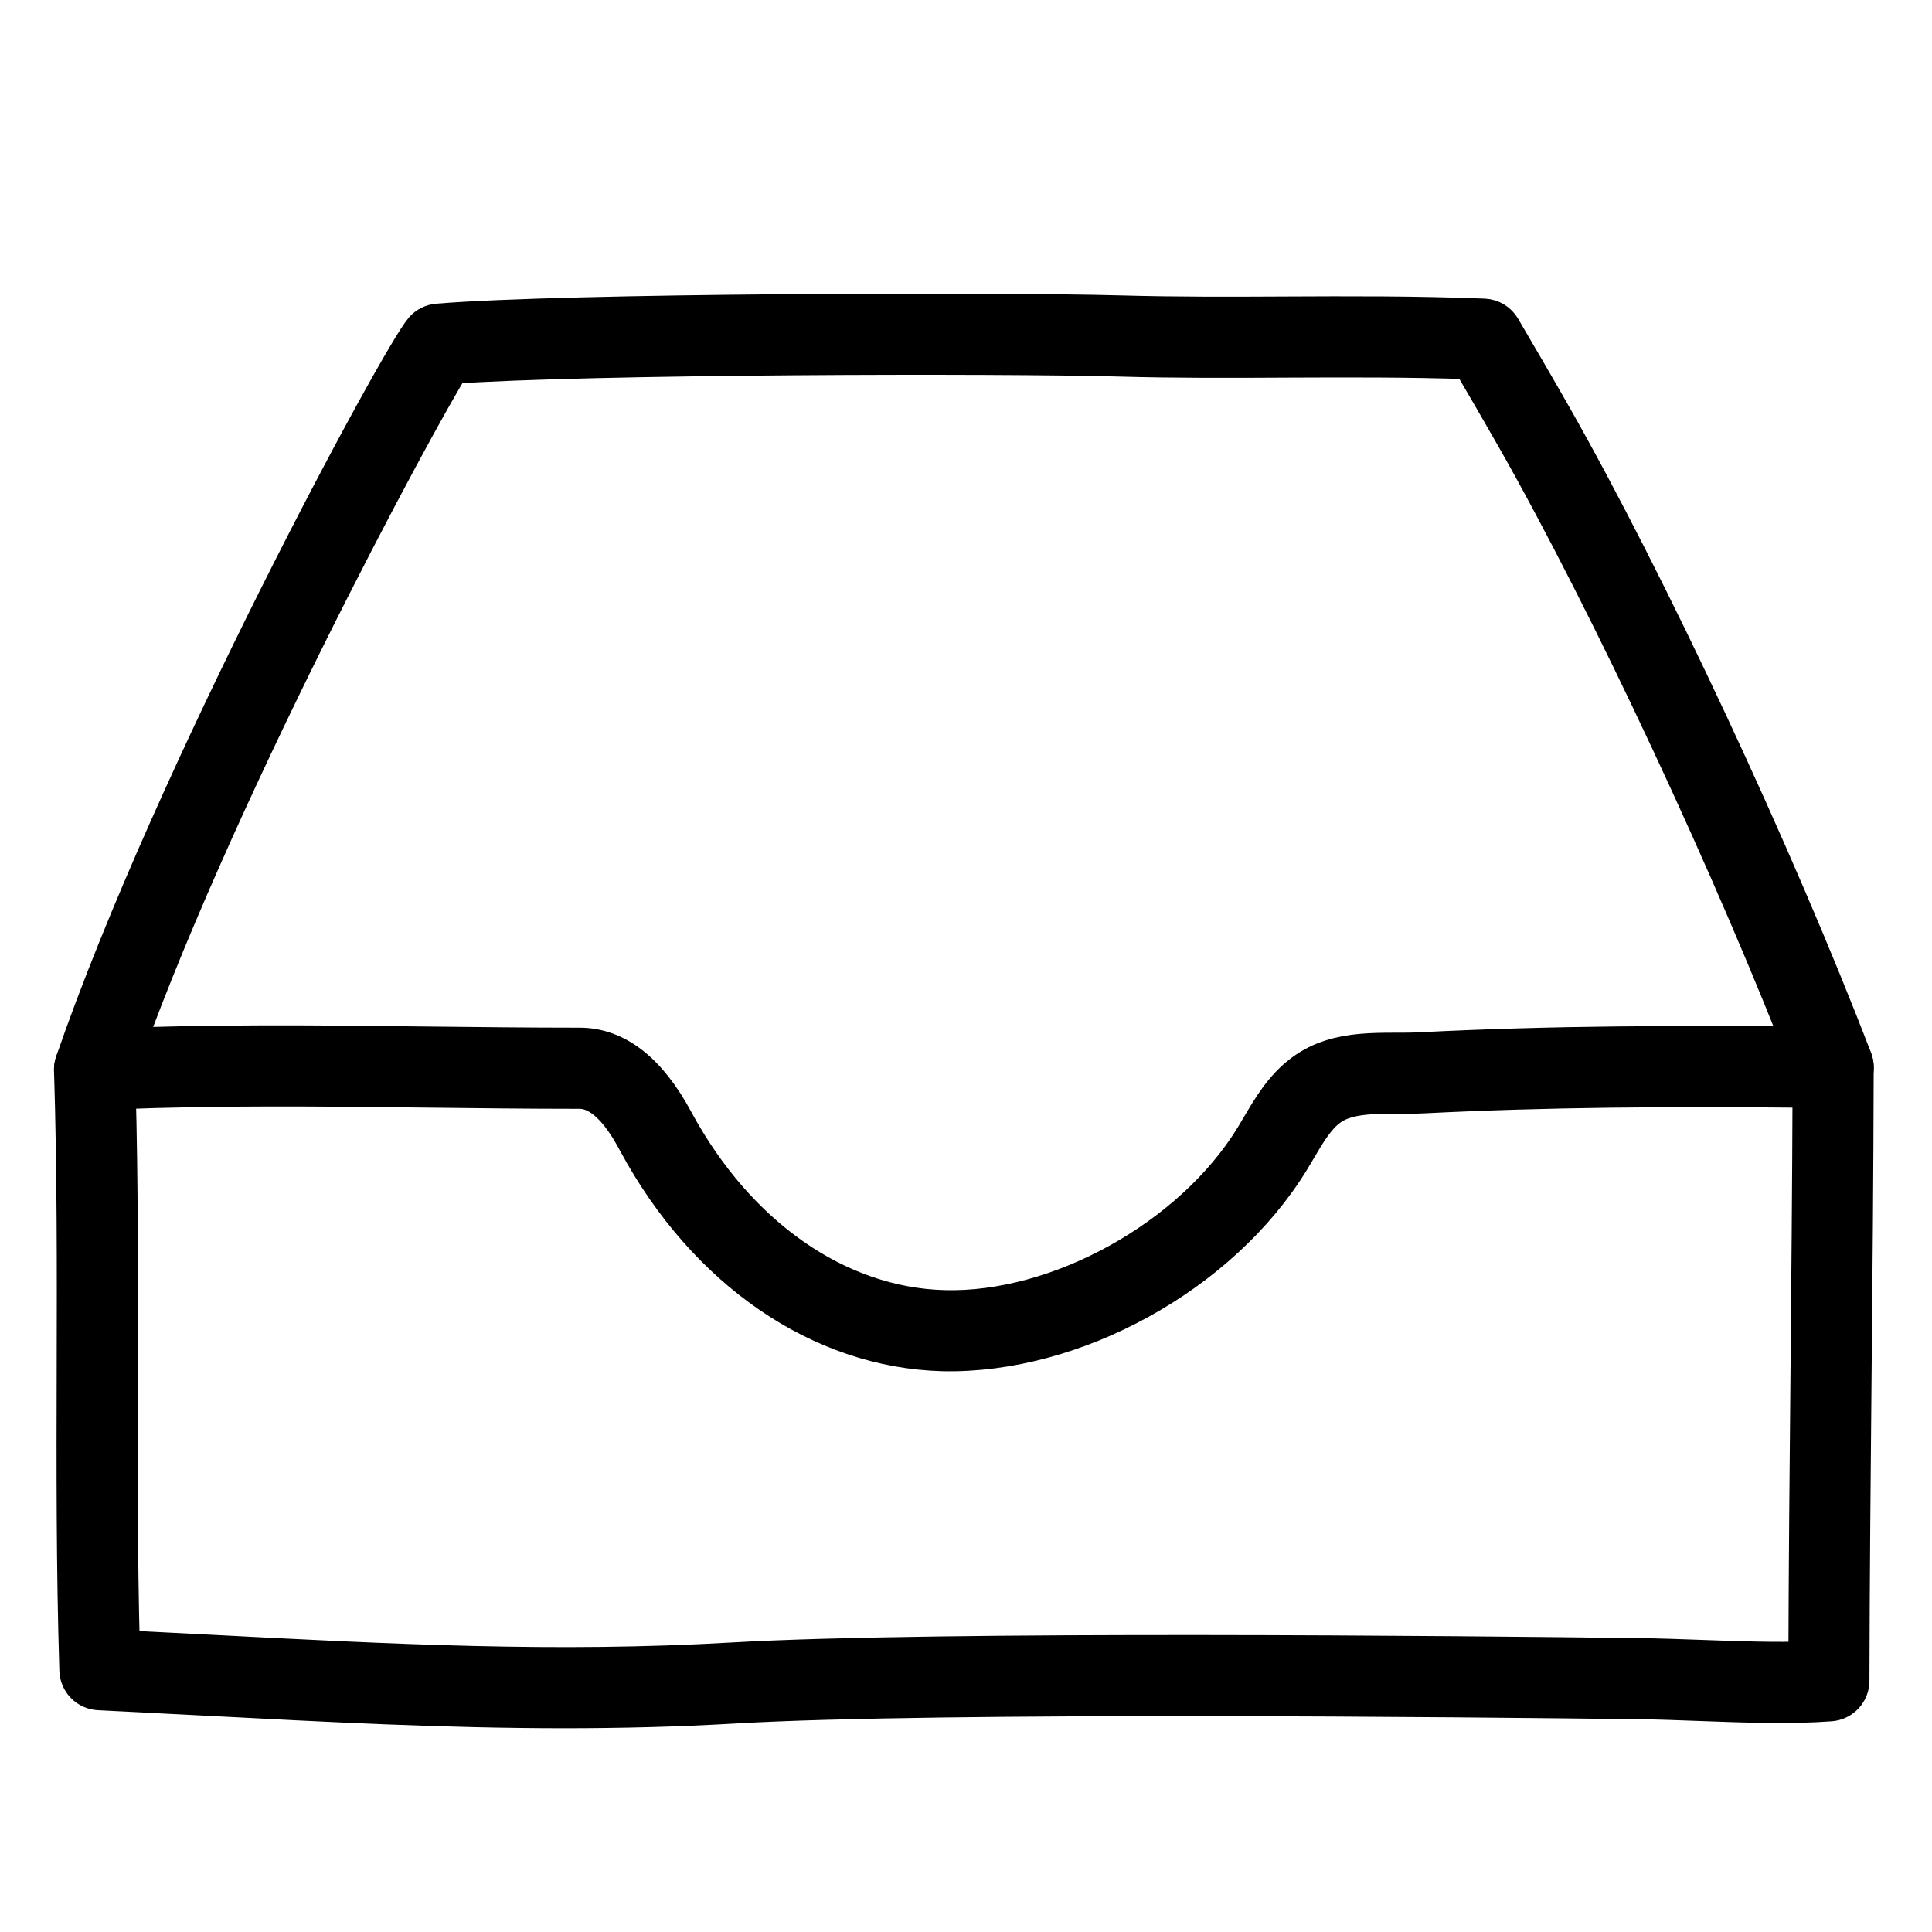
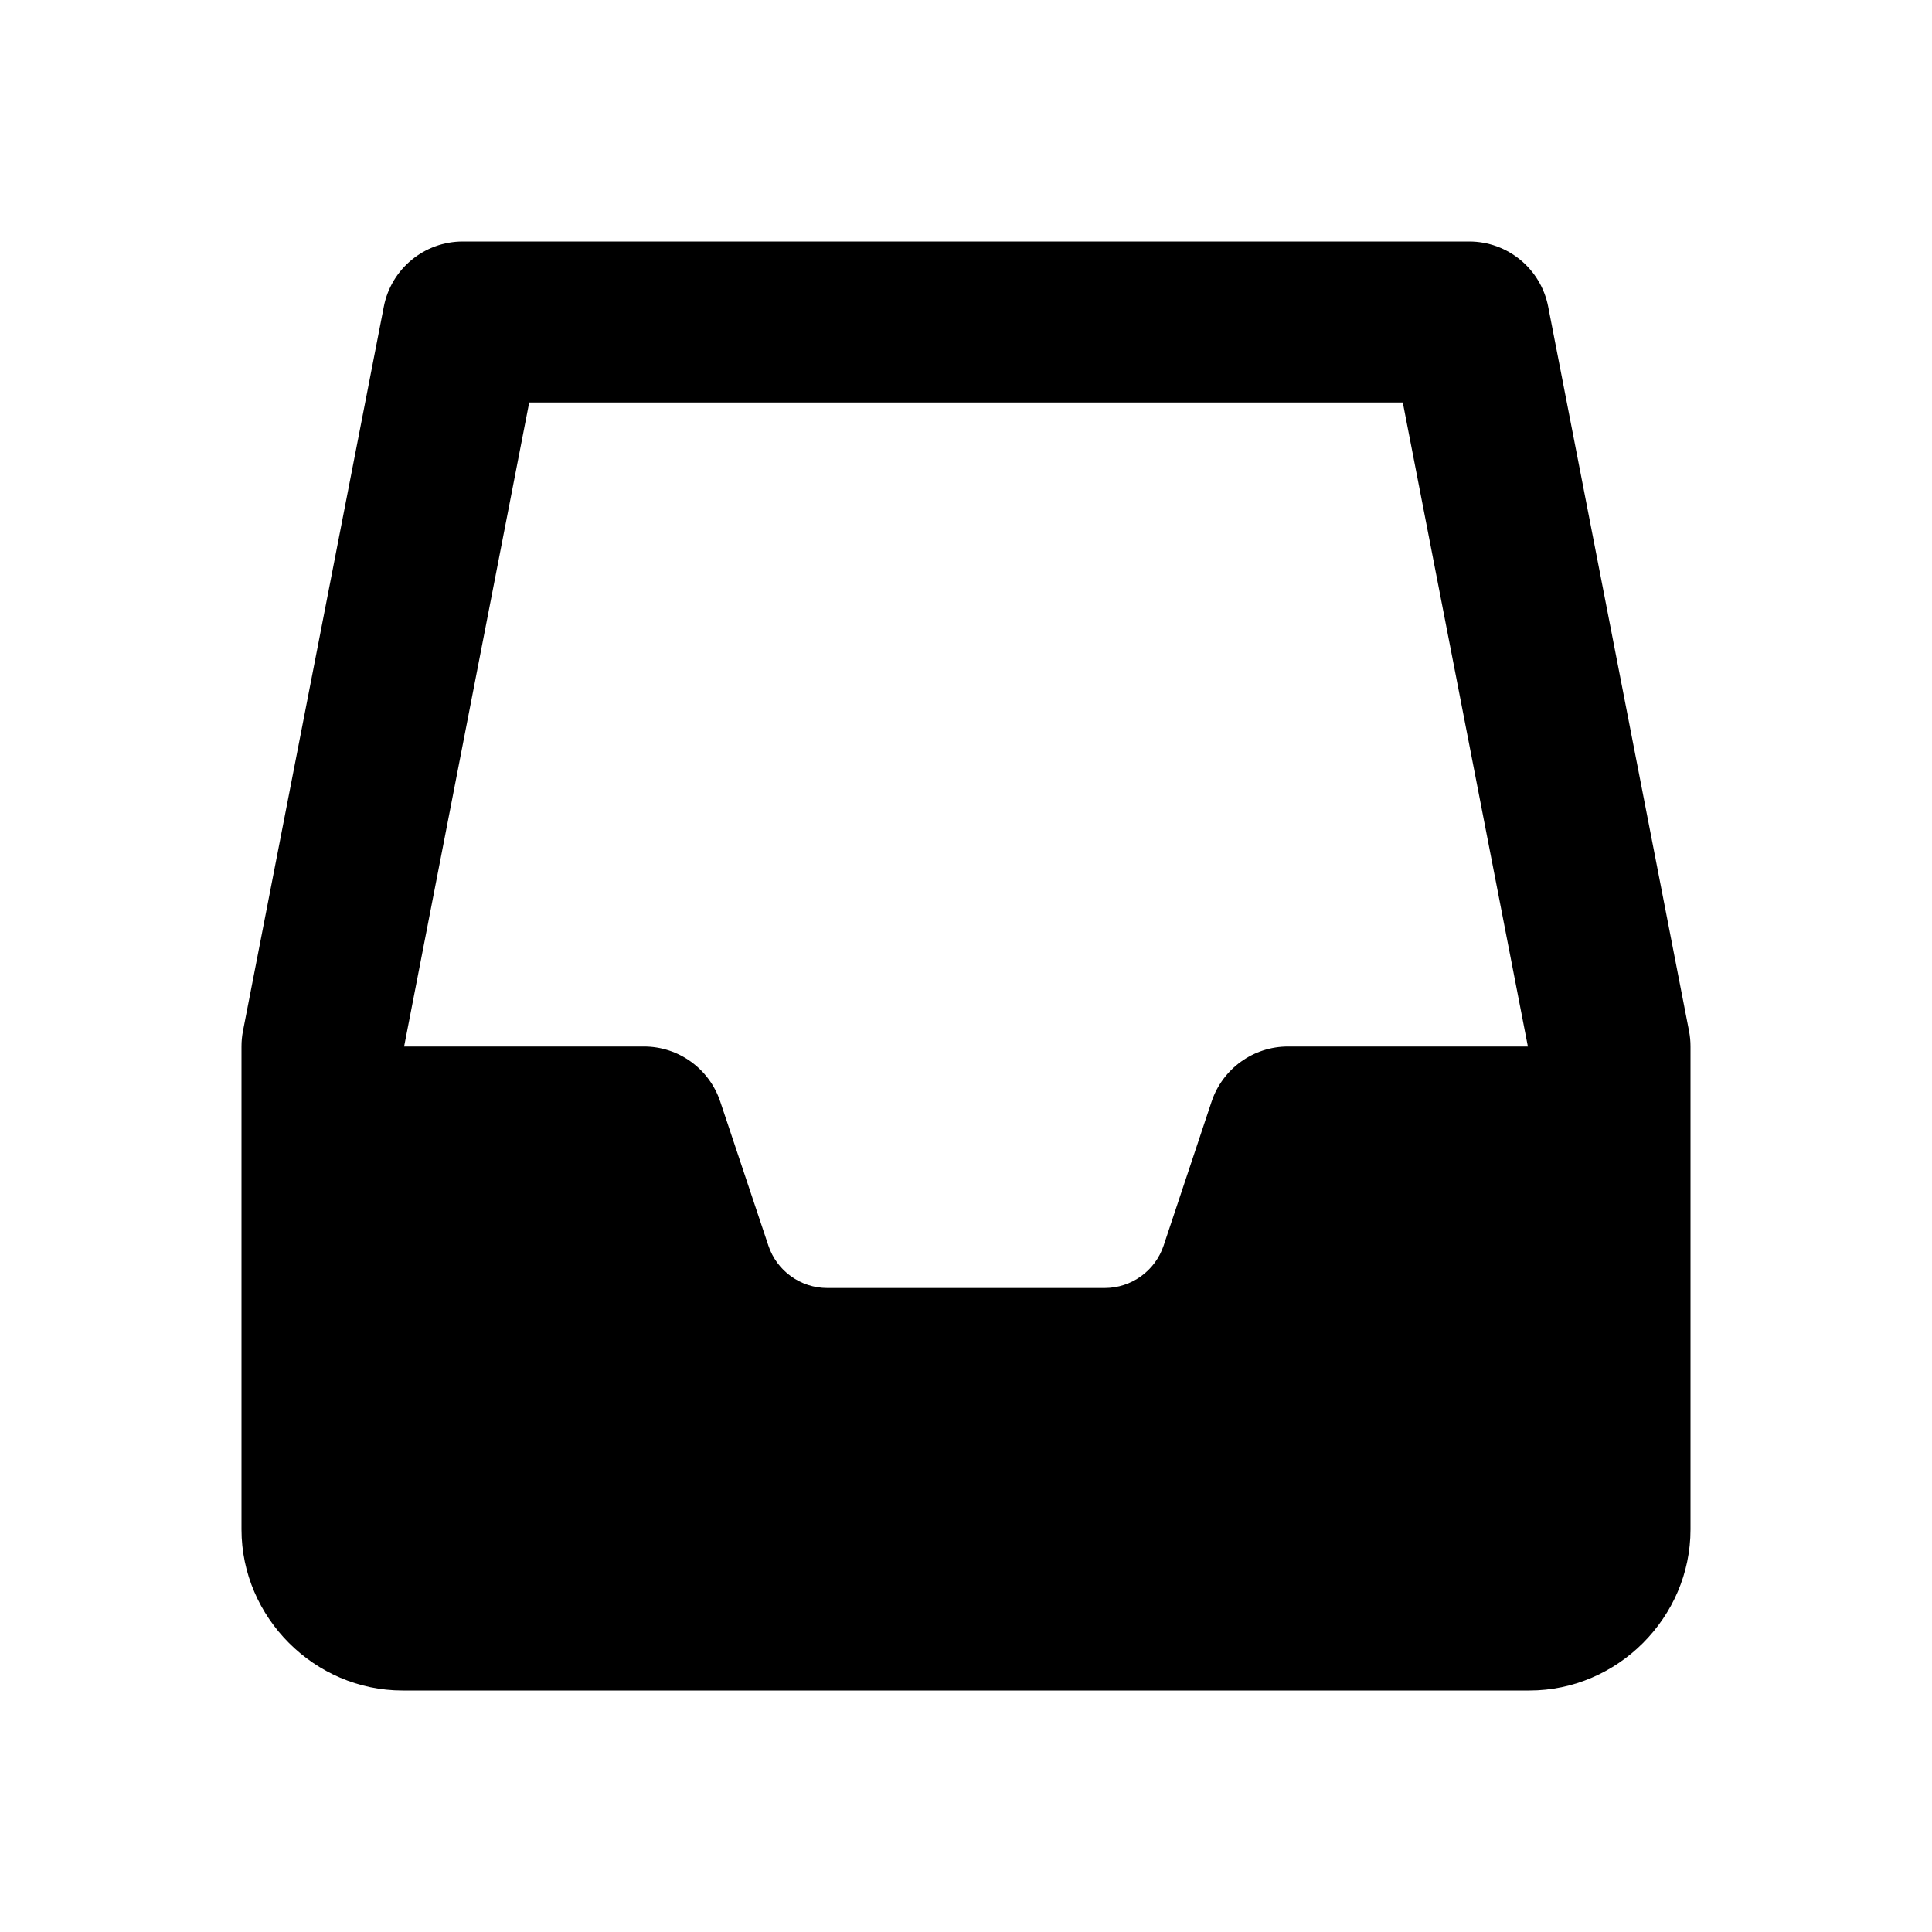
- <svg xmlns="http://www.w3.org/2000/svg" viewBox="0 0 50 50">
-   <path stroke="#000" stroke-width="1.1" stroke-linejoin="round" d="M14.599,44.177c-3.039,0-6.04-0.156-9.346-0.329l-2.691-0.137c-0.261-0.013-0.467-0.224-0.476-0.484 c-0.082-2.63-0.075-5.254-0.069-7.792c0.006-2.522,0.012-5.131-0.069-7.737c-0.008-0.273,0.204-0.503,0.478-0.515 c2.979-0.134,5.717-0.102,8.618-0.067C12.34,27.13,13.65,27.146,15,27.146c0.922,0,1.73,0.634,2.402,1.884 c1.627,3.012,4.247,4.834,7.028,4.908c2.98,0.084,6.465-1.844,8.072-4.474l0.163-0.274c0.29-0.492,0.589-1,1.089-1.374 c0.916-0.683,2.056-0.5,3.022-0.552c3.414-0.173,6.615-0.181,10.670-0.14c0.274,0.003,0.496,0.227,0.495,0.501 c-0.006,2.748-0.03,5.369-0.055,7.990c-0.024,2.587-0.049,5.174-0.055,7.885c-0.001,0.261-0.202,0.478-0.463,0.498 c-1.033,0.078-2.247,0.033-3.417-0.01c-0.534-0.02-1.052-0.039-1.524-0.044l-0.147-0.002c-4.12-0.051-17.972-0.194-23.264,0.112 C17.512,44.142,16.051,44.177,14.599,44.177z M3.072,42.736l2.232,0.114c4.857,0.252,9.053,0.472,13.656,0.207 c5.322-0.308,19.204-0.166,23.333-0.114l0.146,0.002c0.479,0.006,1.006,0.025,1.549,0.044c0.971,0.035,1.97,0.072,2.845,0.038 c0.008-2.542,0.031-4.981,0.054-7.42c0.022-2.461,0.046-4.921,0.054-7.487c-3.803-0.036-6.864-0.02-10.113,0.144 c-0.899,0.044-1.869-0.098-2.476,0.354c-0.338,0.252-0.574,0.654-0.824,1.079l-0.172,0.288c-1.808,2.959-5.597,5.026-8.953,4.952 c-3.143-0.083-6.082-2.102-7.862-5.398c-0.2-0.371-0.749-1.393-1.541-1.393c-1.354,0-2.669-0.016-3.969-0.031 c-2.727-0.032-5.309-0.062-8.070,0.046c0.066,2.457,0.061,4.905,0.056,7.276C3.011,37.819,3.005,40.276,3.072,42.736z" />
-   <path stroke="#000" stroke-width="1.1" stroke-linejoin="round" d="M2.447,28.182c-0.054,0-0.109-0.009-0.163-0.027c-0.261-0.09-0.399-0.375-0.31-0.636C4.547,20.061,10.422,9.231,11,8.575 c0.086-0.097,0.205-0.157,0.334-0.167c3.318-0.276,14.503-0.3,17.68-0.212c1.428,0.04,2.861,0.034,4.247,0.027 c1.66-0.008,3.38-0.015,5.14,0.055c0.171,0.007,0.325,0.1,0.412,0.247c0.439,0.75,0.878,1.5,1.308,2.255 c2.475,4.348,5.751,11.357,7.789,16.666c0.099,0.258-0.03,0.547-0.287,0.646c-0.261,0.098-0.548-0.03-0.646-0.288 c-2.022-5.269-5.271-12.22-7.725-16.53c-0.383-0.672-0.771-1.34-1.163-2.008c-1.645-0.058-3.26-0.049-4.823-0.043 c-1.392,0.008-2.835,0.014-4.278-0.027C25.891,9.11,15.197,9.13,11.647,9.387c-0.906,1.424-6.309,11.444-8.728,18.458 C2.849,28.052,2.654,28.182,2.447,28.182z" />
+ <svg xmlns="http://www.w3.org/2000/svg" viewBox="0 0 24 24">
+   <path d="M 5.75 3 A 1 1 0 0 0 4.768 3.809 L 3.018 12.809 A 1 1 0 0 0 3 13 L 3 19 C 3 20.093 3.907 21 5 21 L 19 21 C 20.093 21 21 20.093 21 19 L 21 13 A 1 1 0 0 0 20.982 12.809 L 19.232 3.809 A 1 1 0 0 0 18.25 3 L 5.75 3 z M 6.574 5 L 17.426 5 L 18.98 13 L 16 13 C 15.57 13 15.188 13.275 15.051 13.684 L 14.455 15.473 C 14.35 15.787 14.055 16 13.723 16 L 10.277 16 C 9.945 16 9.65 15.788 9.545 15.473 L 8.947 13.684 C 8.811 13.276 8.43 13 8 13 L 5.02 13 L 6.574 5 z" />
</svg>
